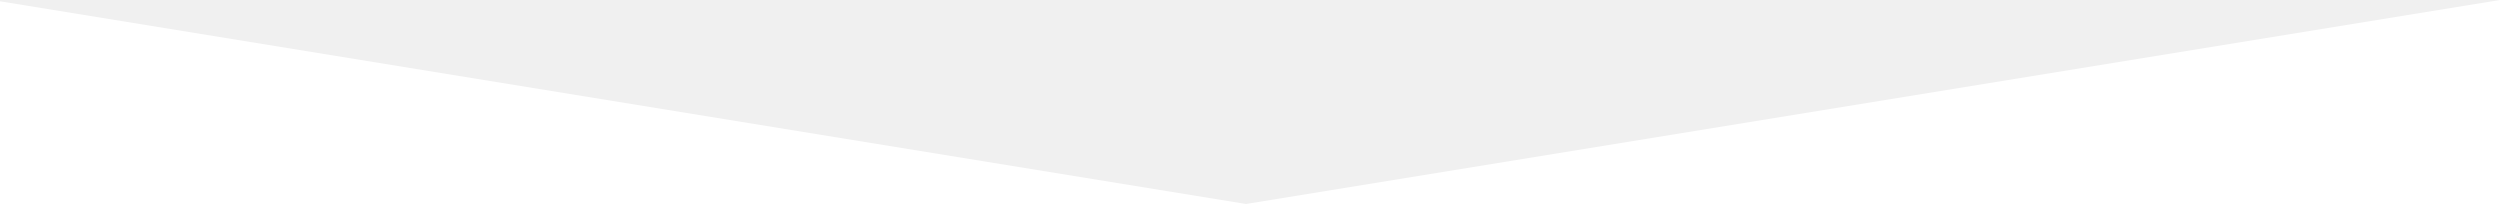
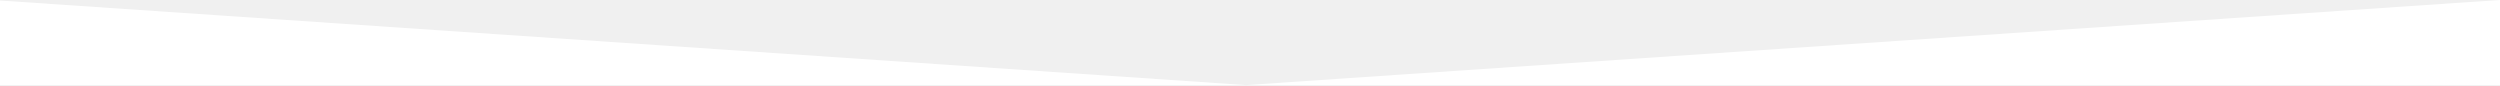
- <svg xmlns="http://www.w3.org/2000/svg" viewBox="440.469 30.889 320 26.111" preserveAspectRatio="none">
+ <svg xmlns="http://www.w3.org/2000/svg" width="767" height="26.111" viewBox="440.469 30.889 320 26.111" preserveAspectRatio="none">
  <path fill="#FFF" d="M760.469 57V30.889L599.955 57zM440.469 57h159.486L440.469 31.056z" />
</svg>
